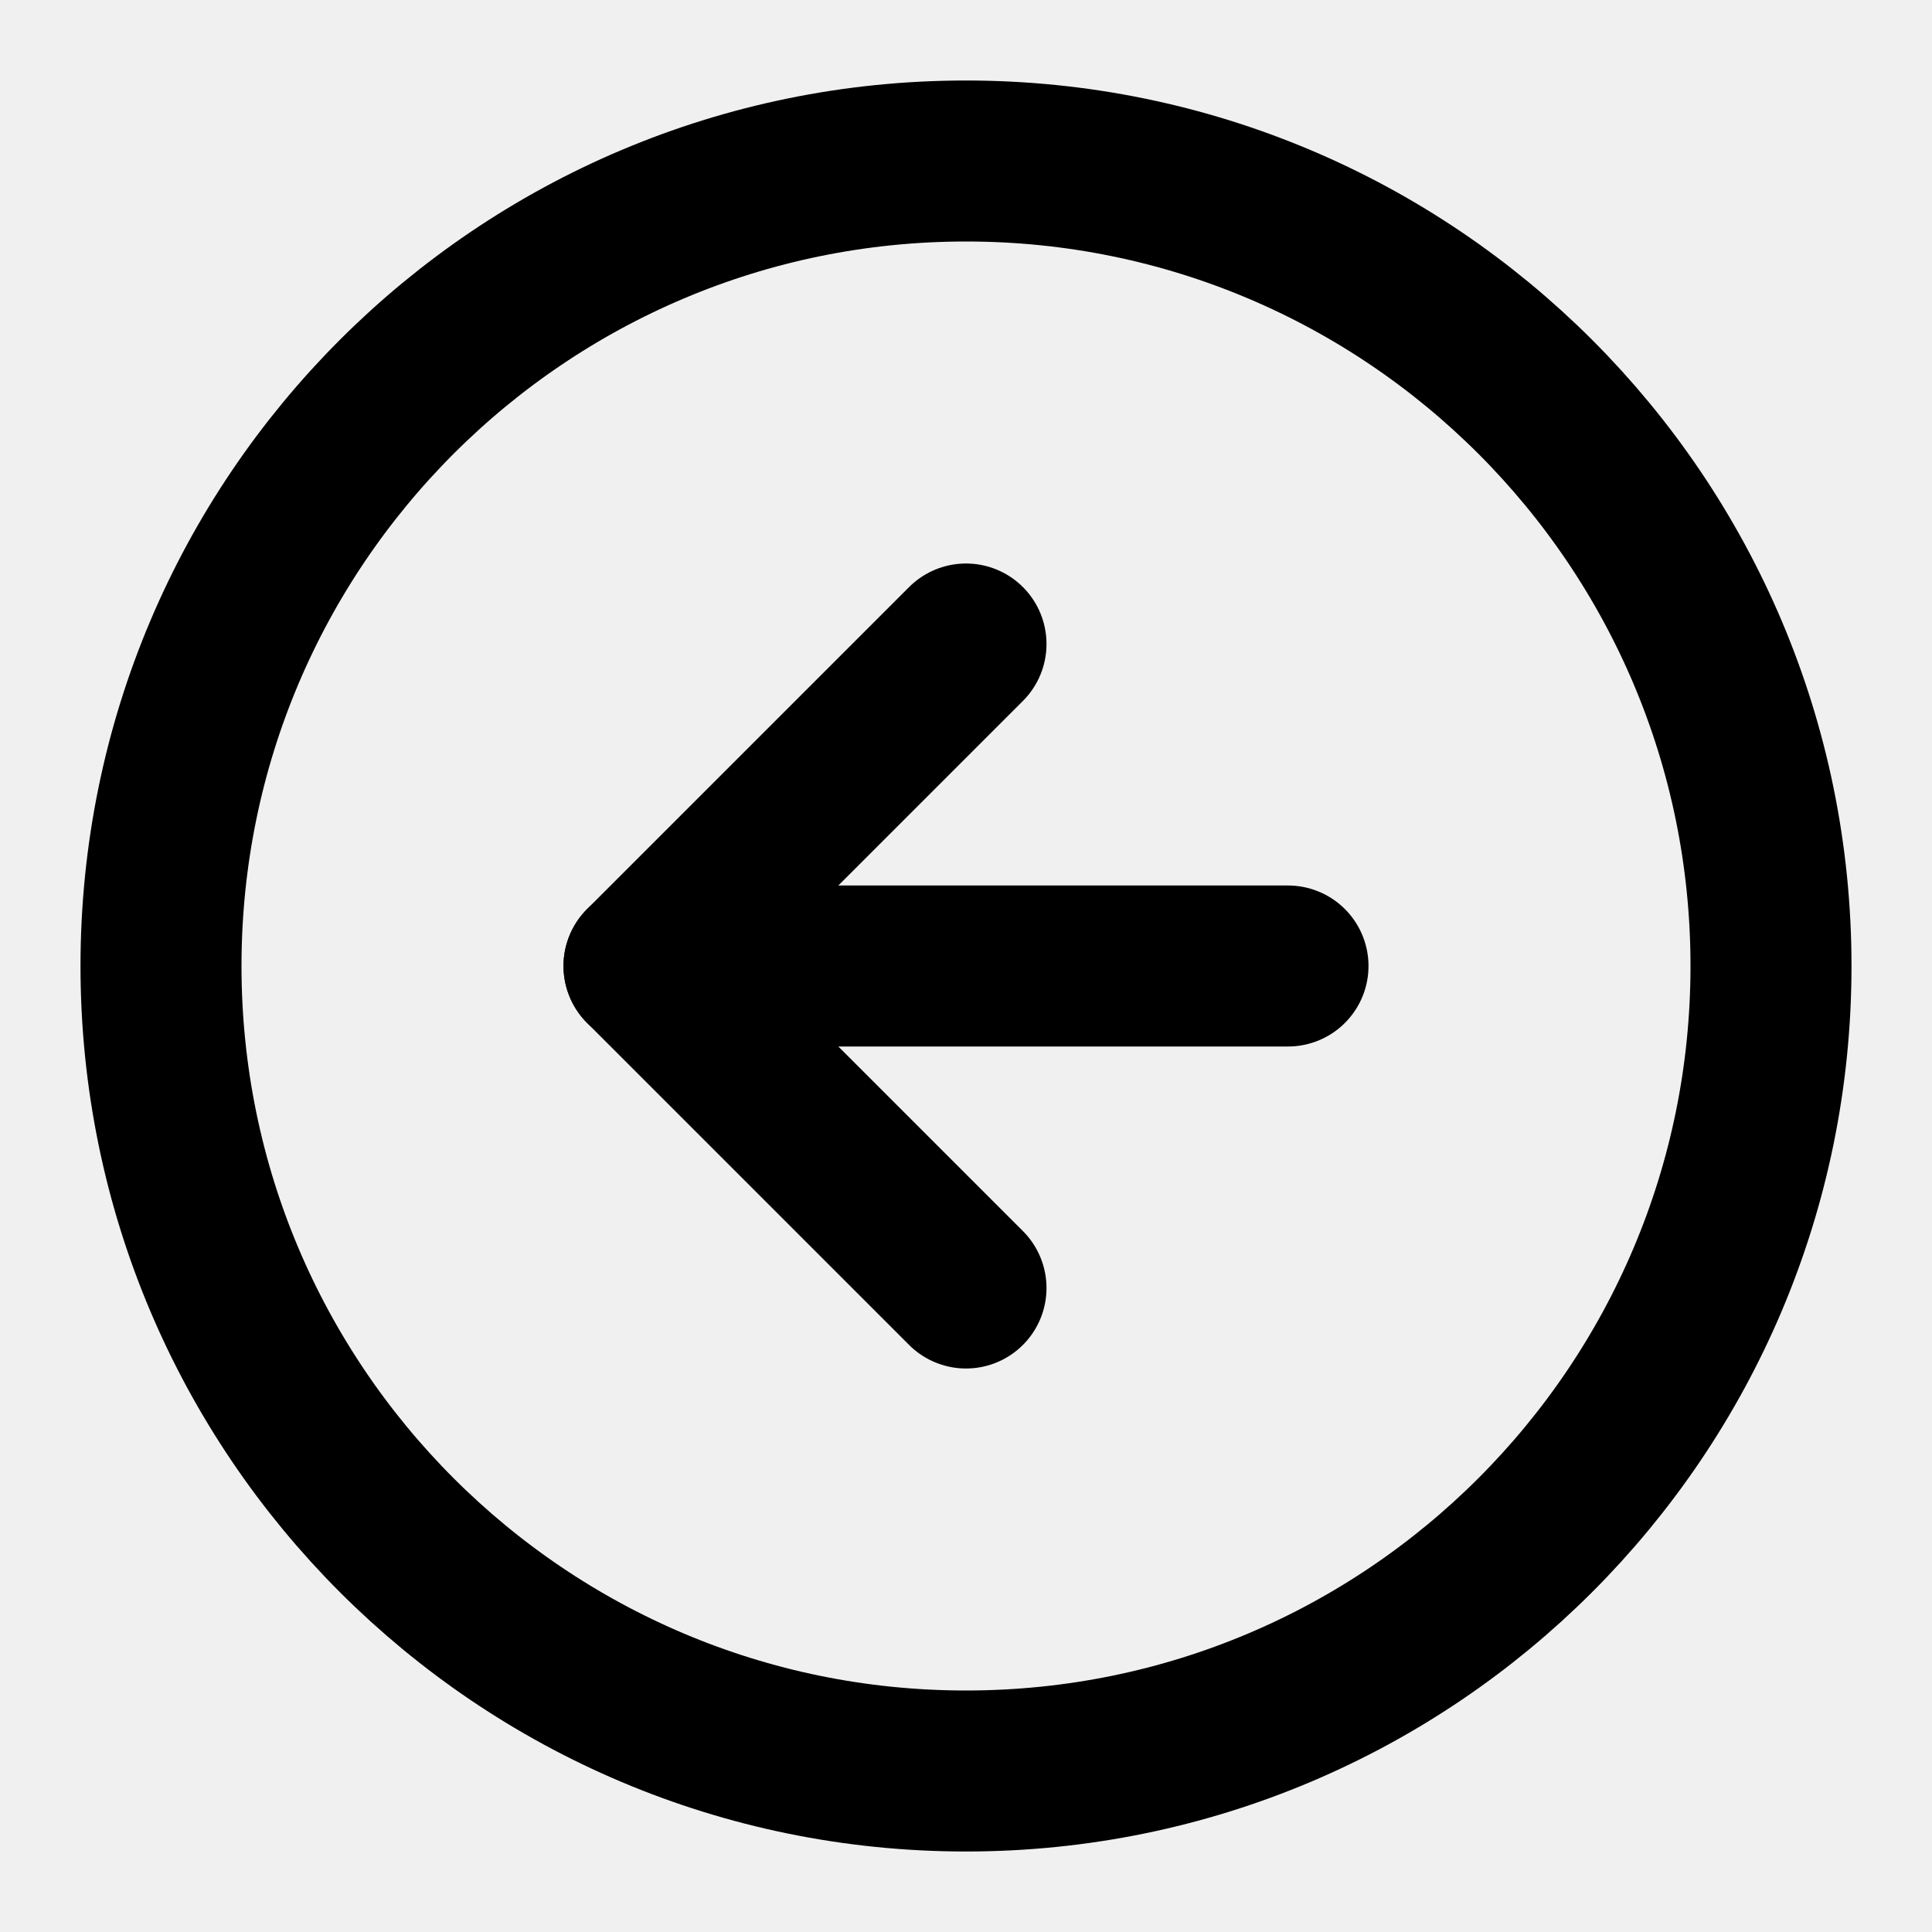
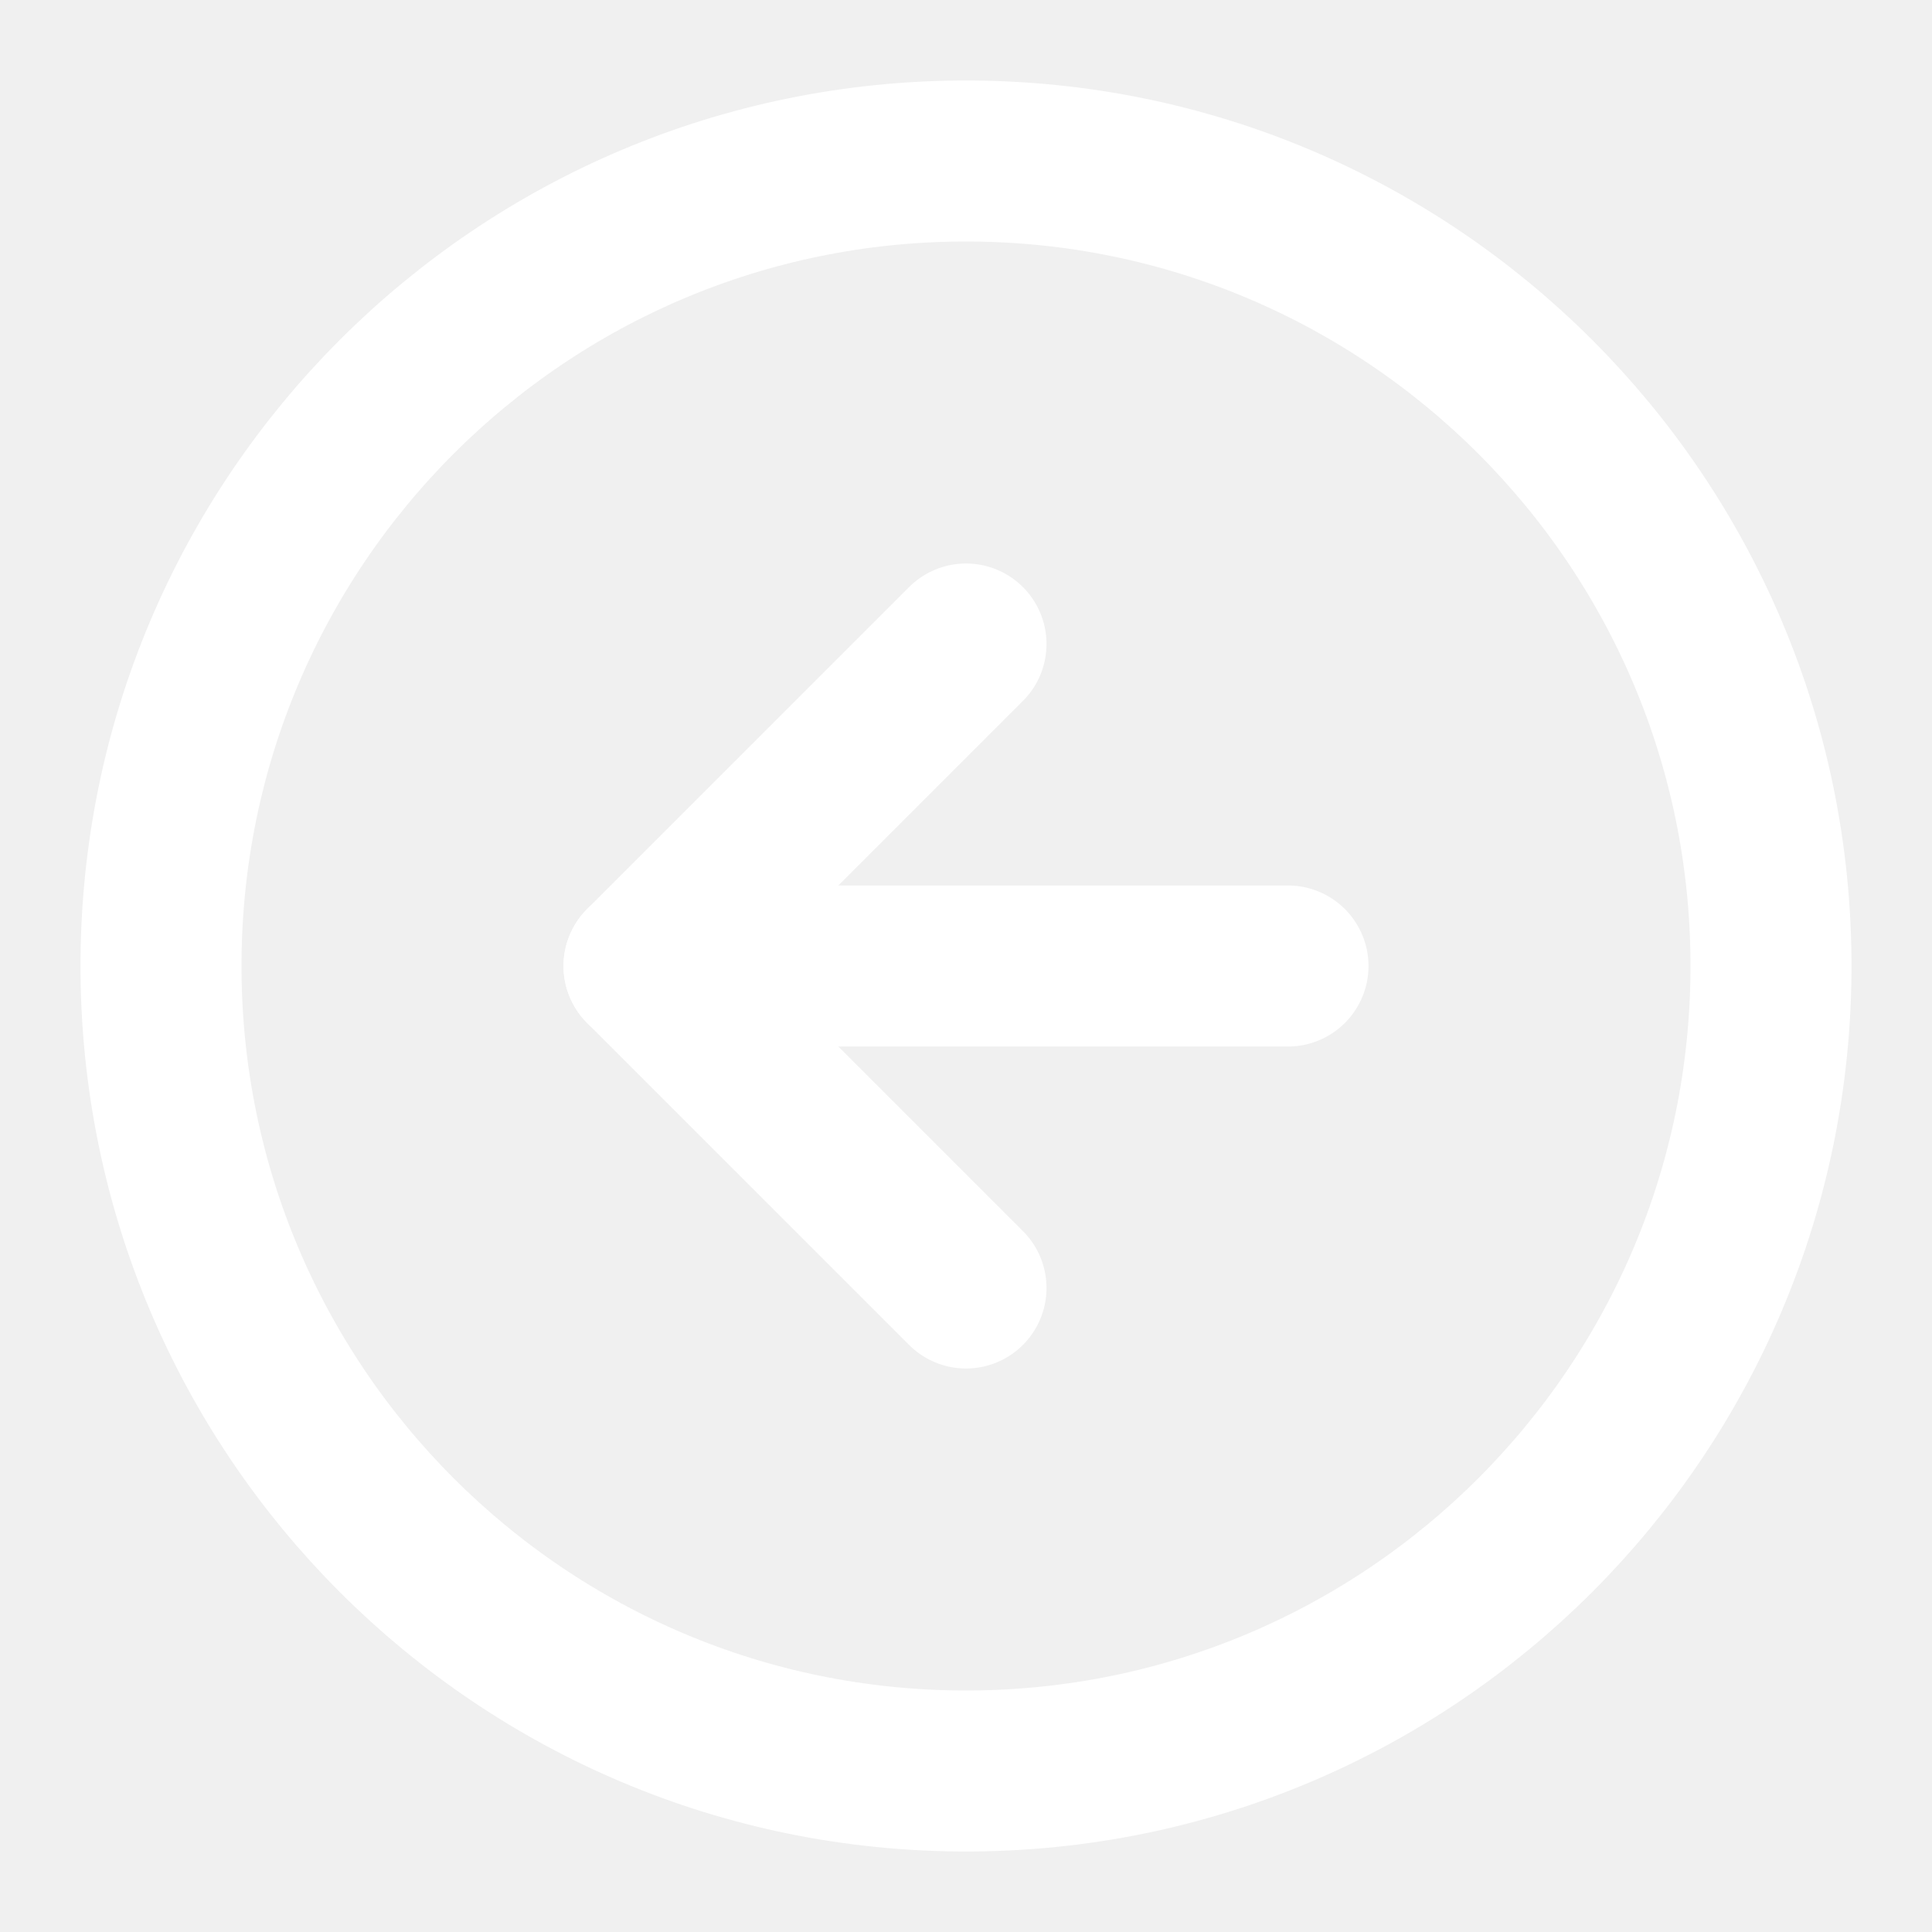
- <svg xmlns="http://www.w3.org/2000/svg" width="100" height="100" viewBox="0 0 24 24" fill="none" stroke="currentColor" stroke-width="2" stroke-linecap="round" stroke-linejoin="round" class="feather feather-arrow-left-circle">
+ <svg xmlns="http://www.w3.org/2000/svg" width="100" height="100" viewBox="0 0 24 24" fill="none" stroke="#fff" stroke-width="2" stroke-linecap="round" stroke-linejoin="round" class="feather feather-arrow-left-circle">
  <circle cx="12" cy="12" r="10" />
  <polyline points="12 8 8 12 12 16" />
  <line x1="16" y1="12" x2="8" y2="12" />
</svg>
